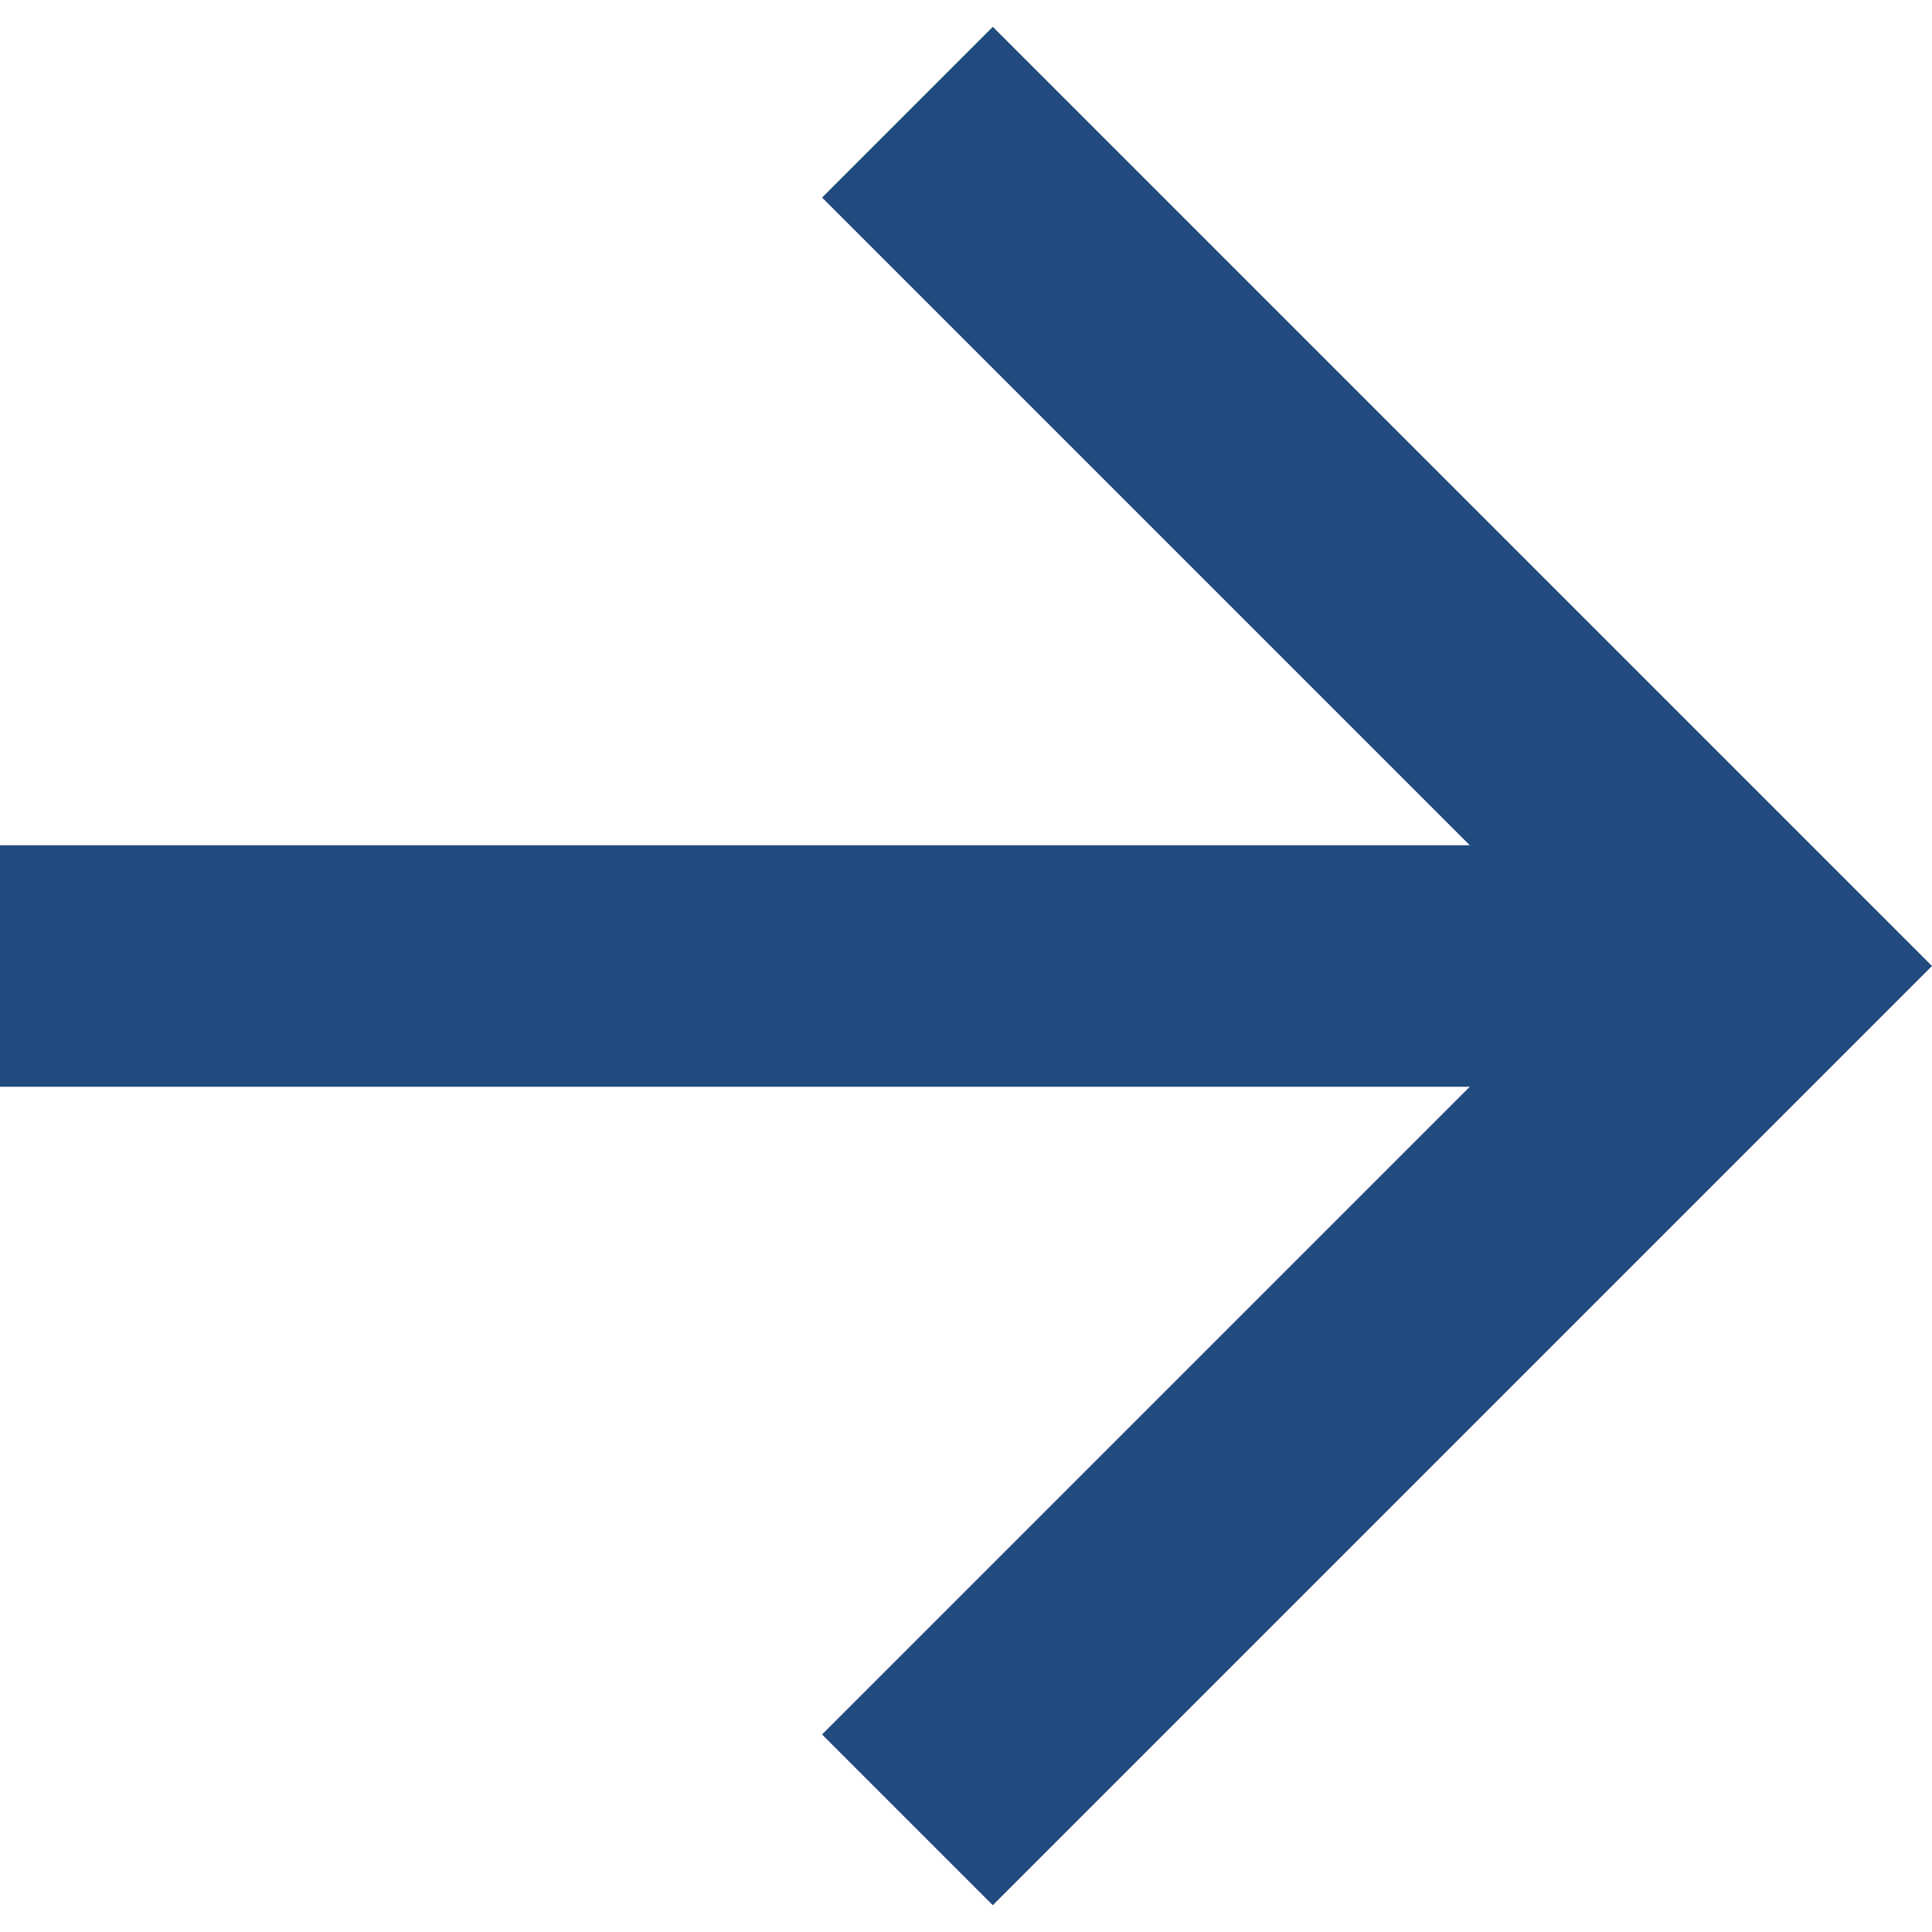
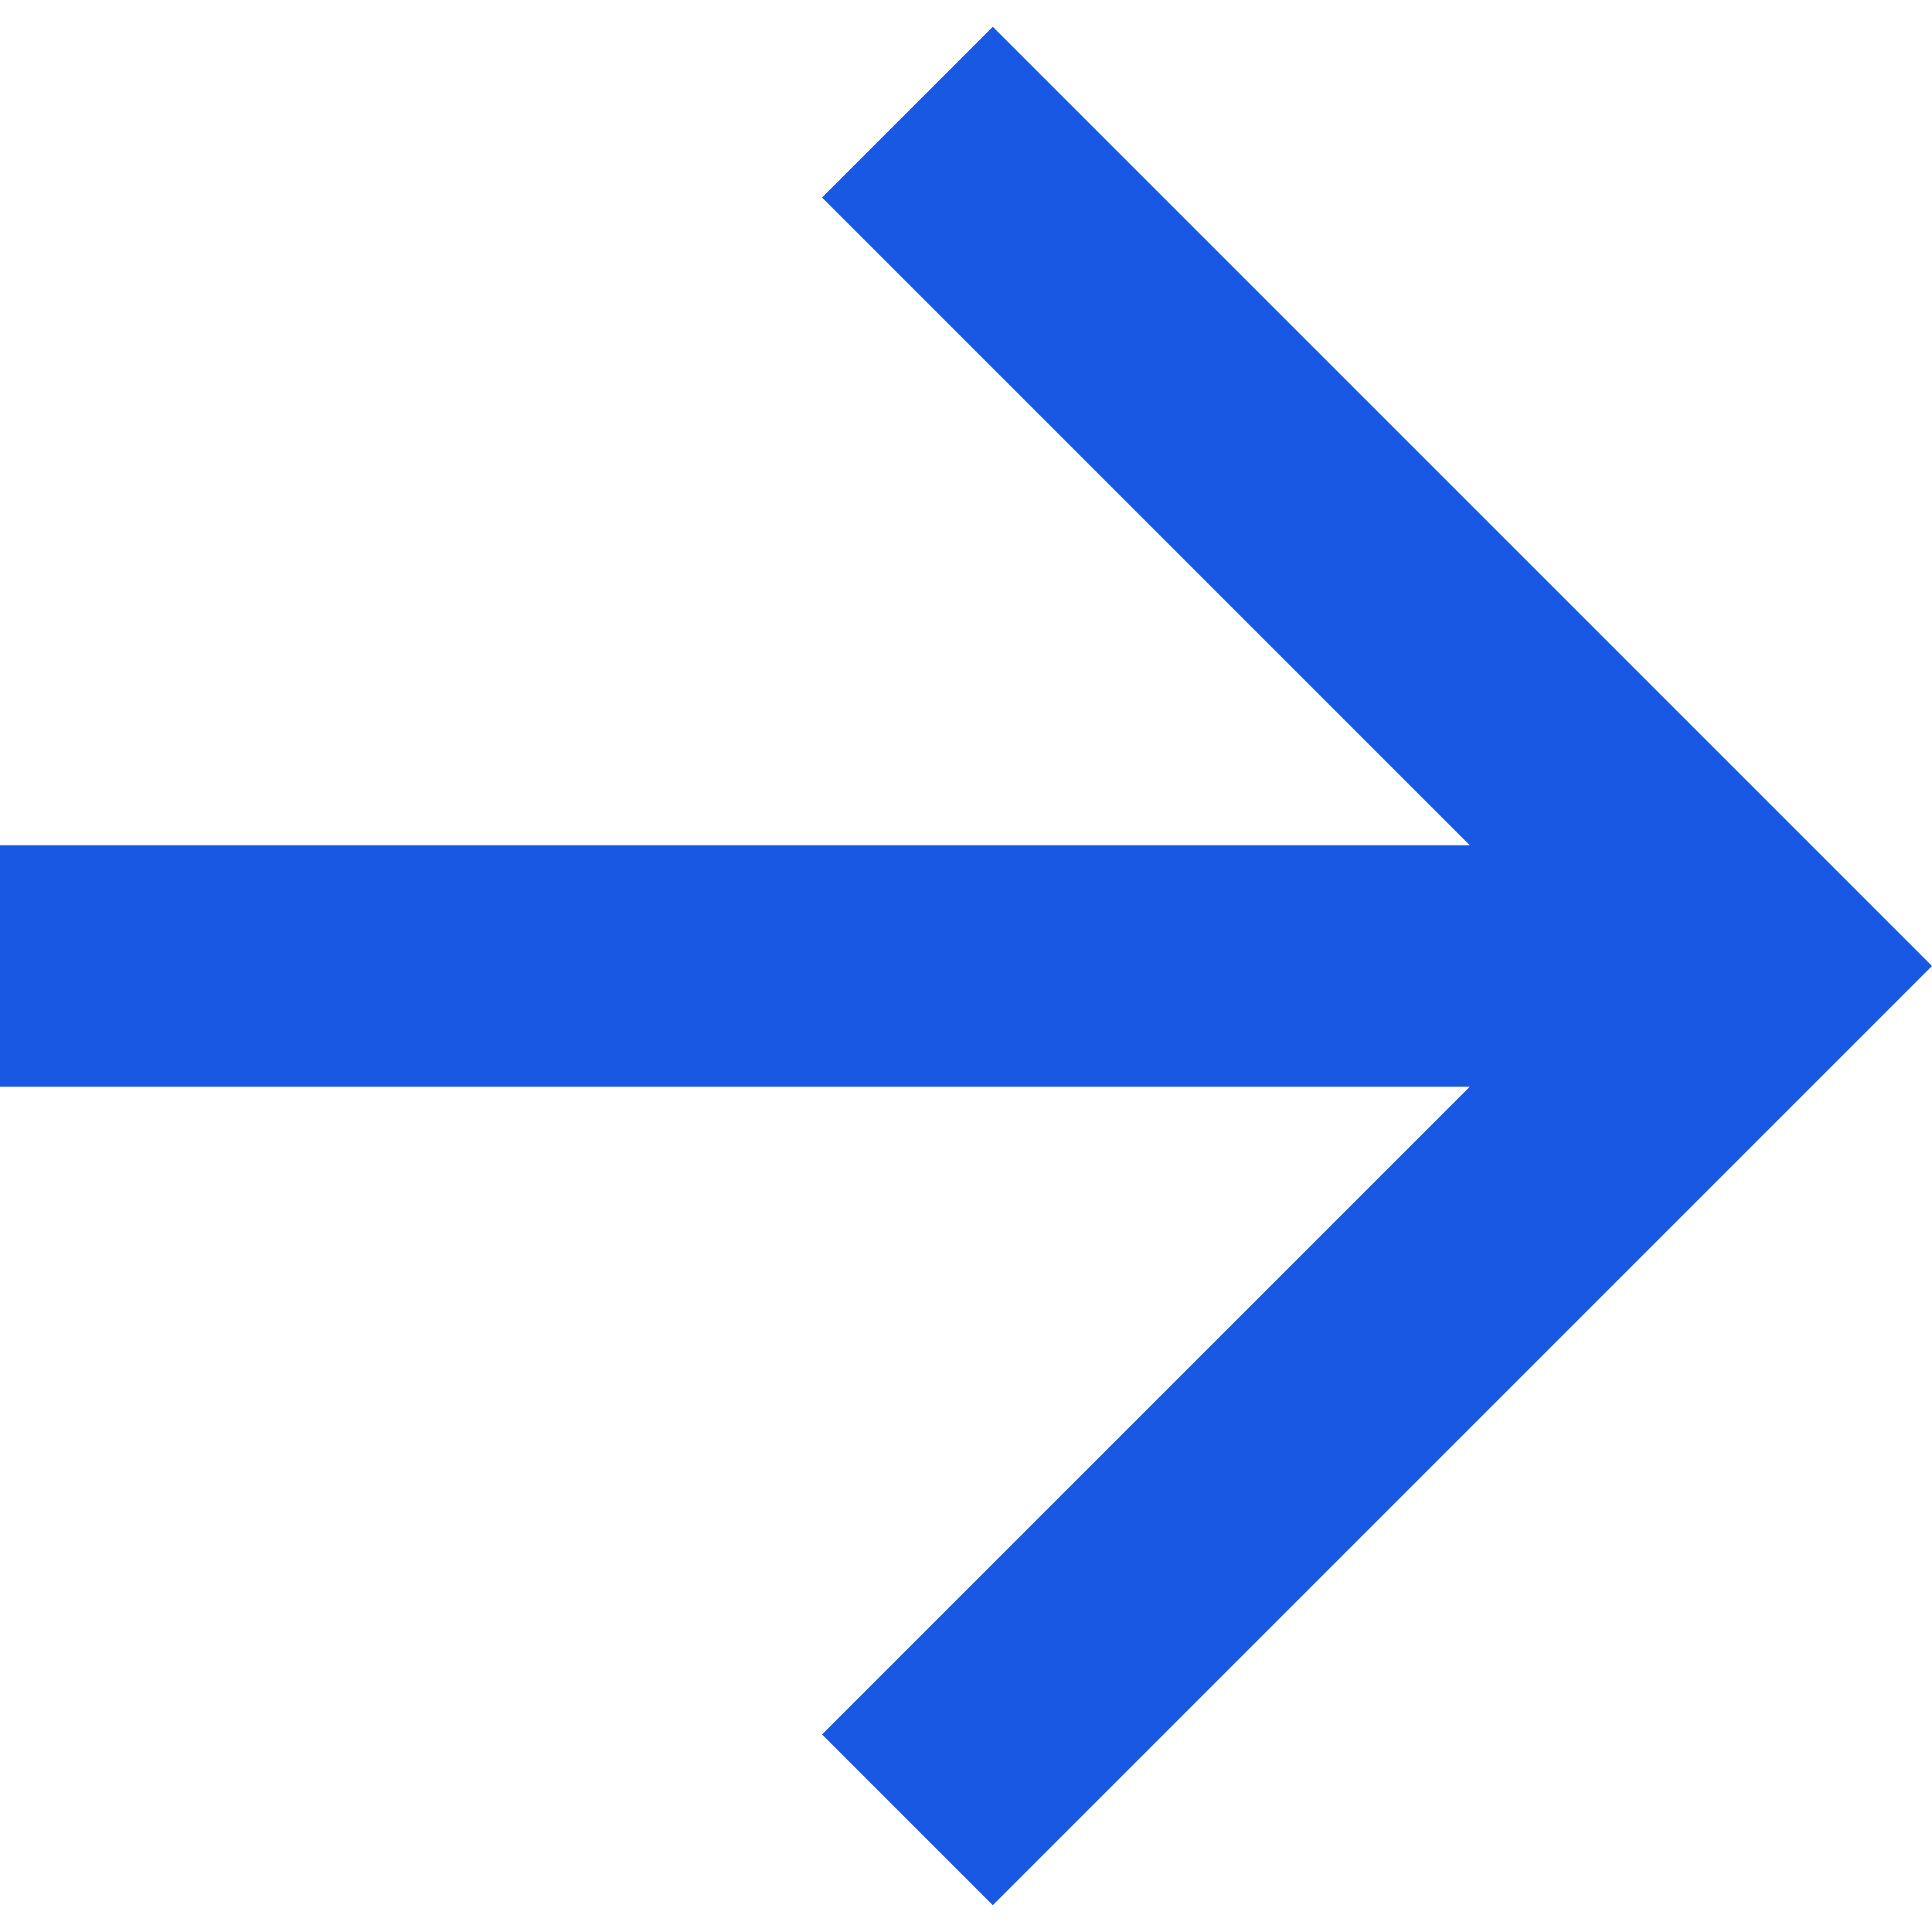
<svg xmlns="http://www.w3.org/2000/svg" width="16" height="16" viewBox="0 0 16 16" fill="none">
-   <path d="M12.172 7L6.808 1.636L8.222 0.222L16 8L8.222 15.778L6.808 14.364L12.172 9H0V7H12.172Z" fill="#214A7E" />
+   <path d="M12.172 7L6.808 1.636L8.222 0.222L16 8L8.222 15.778L6.808 14.364L12.172 9H0V7H12.172Z" fill="#1958e3" />
</svg>
